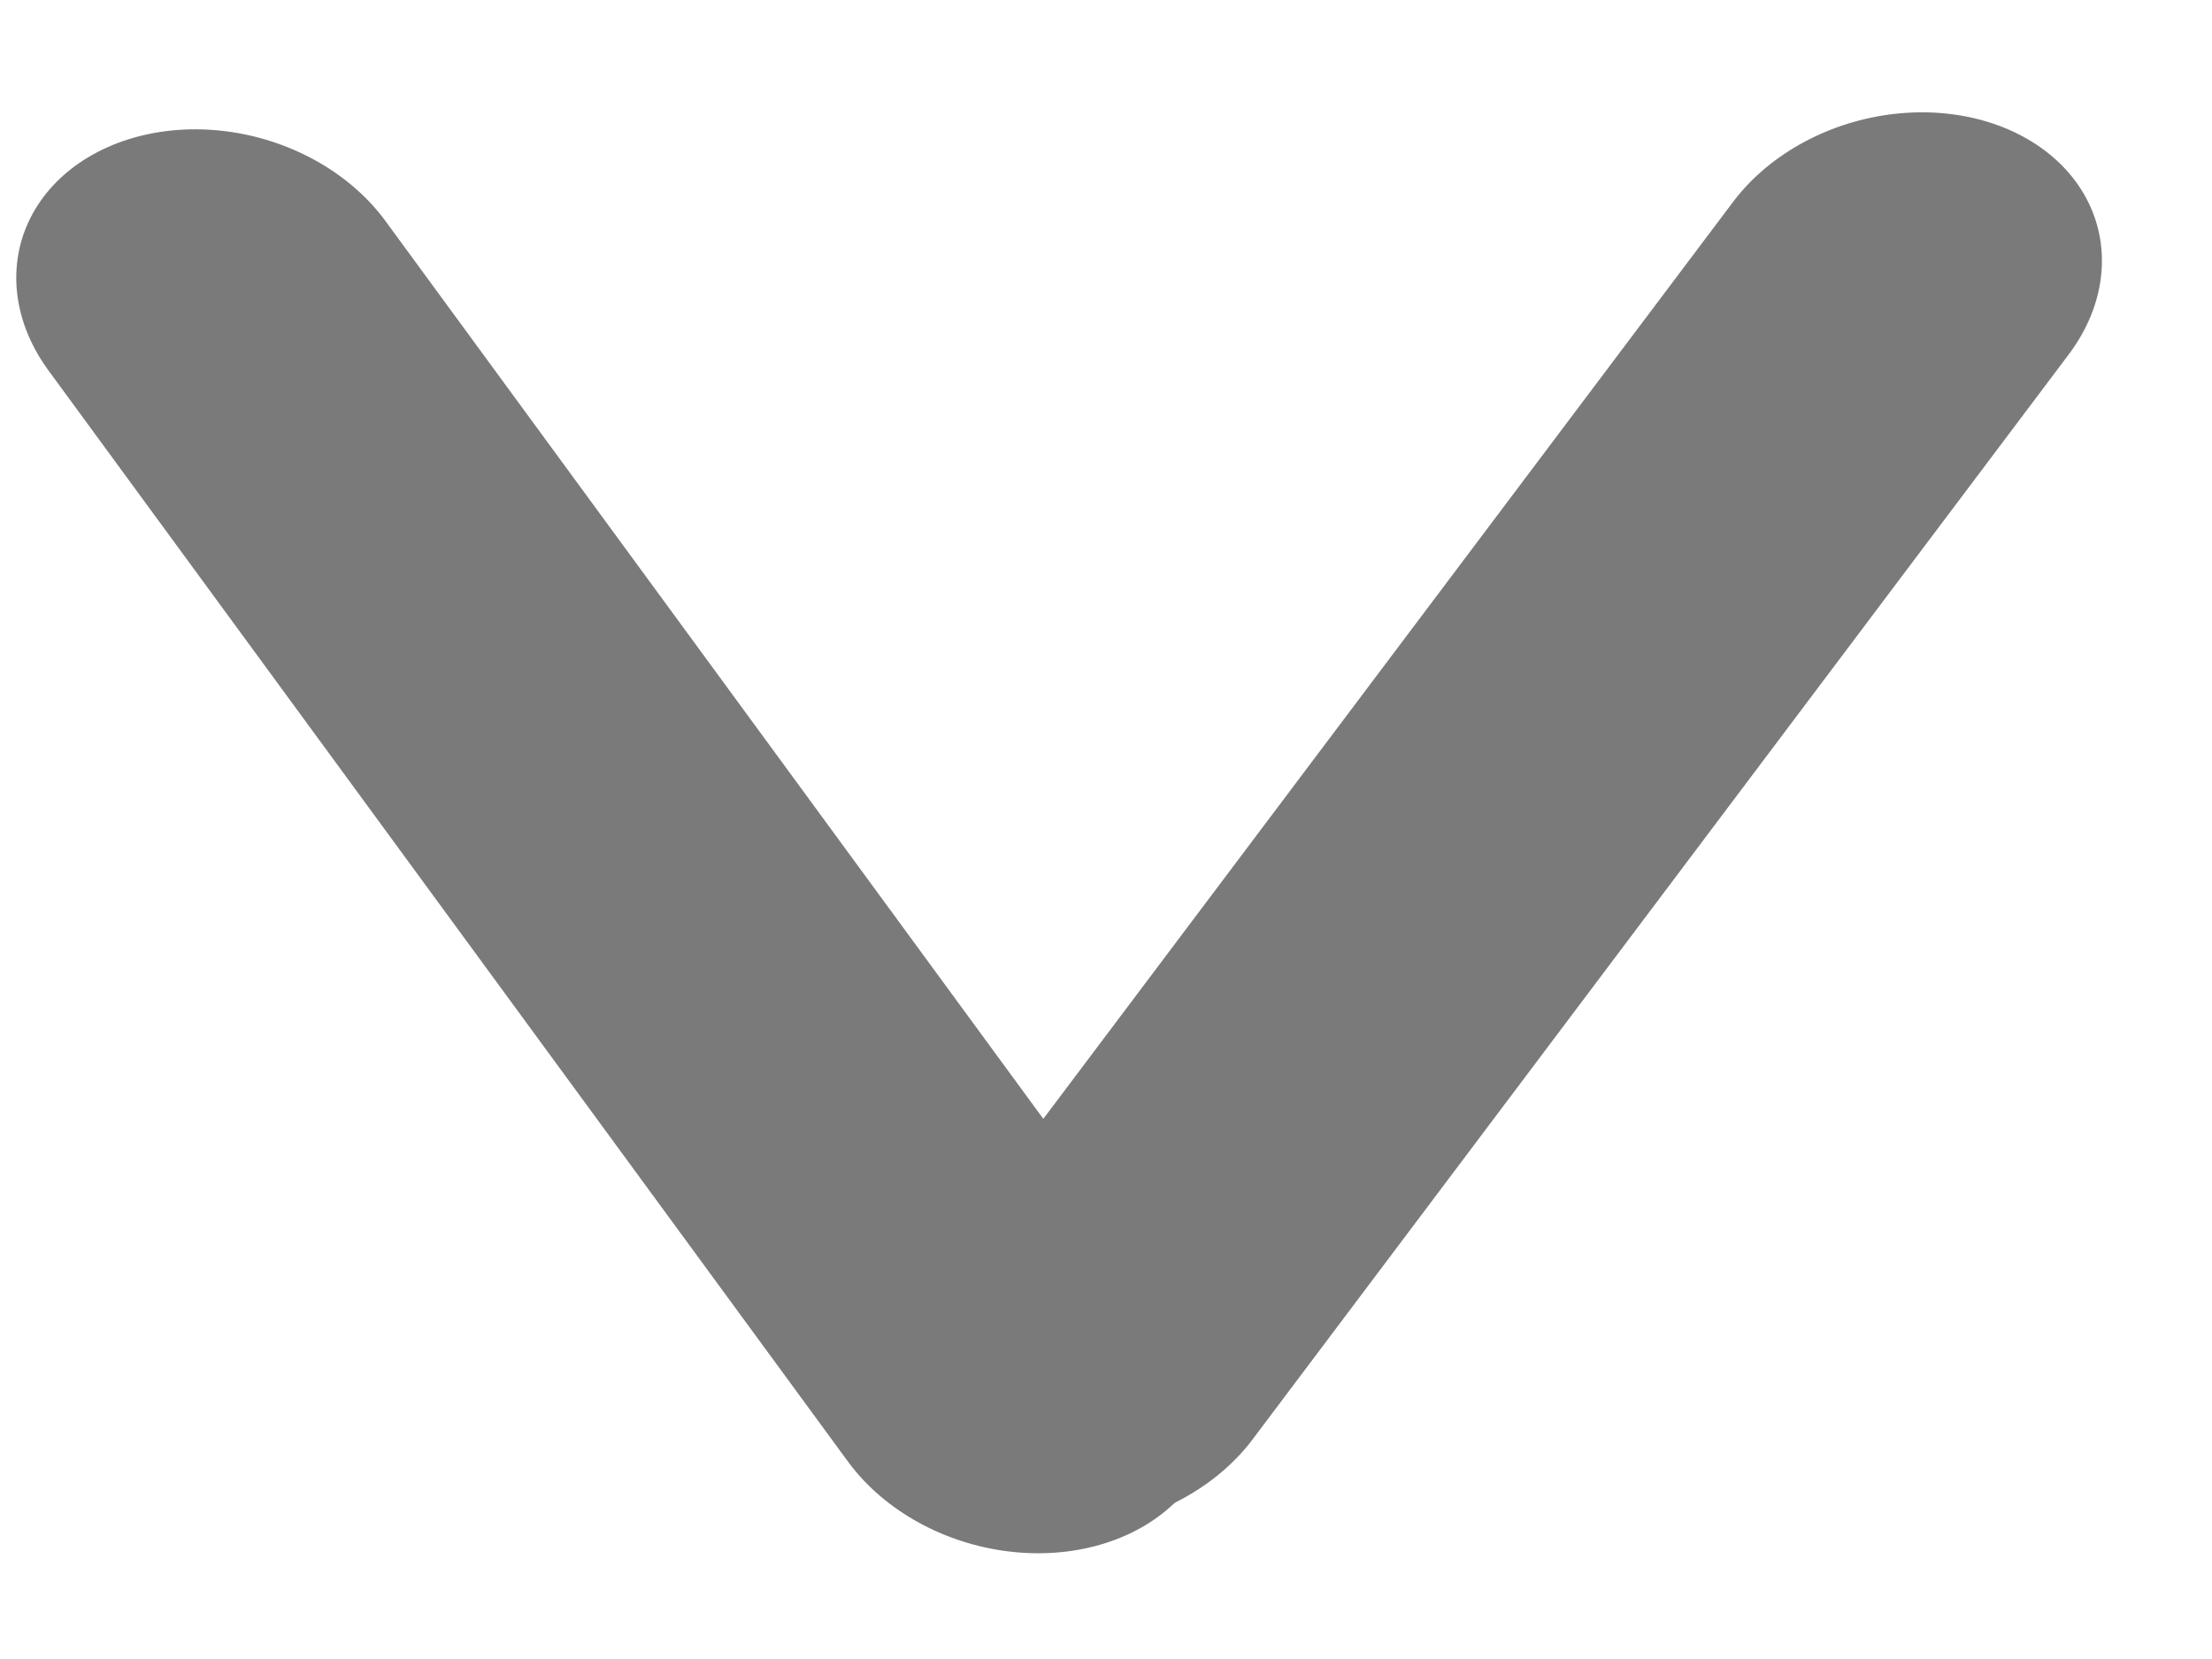
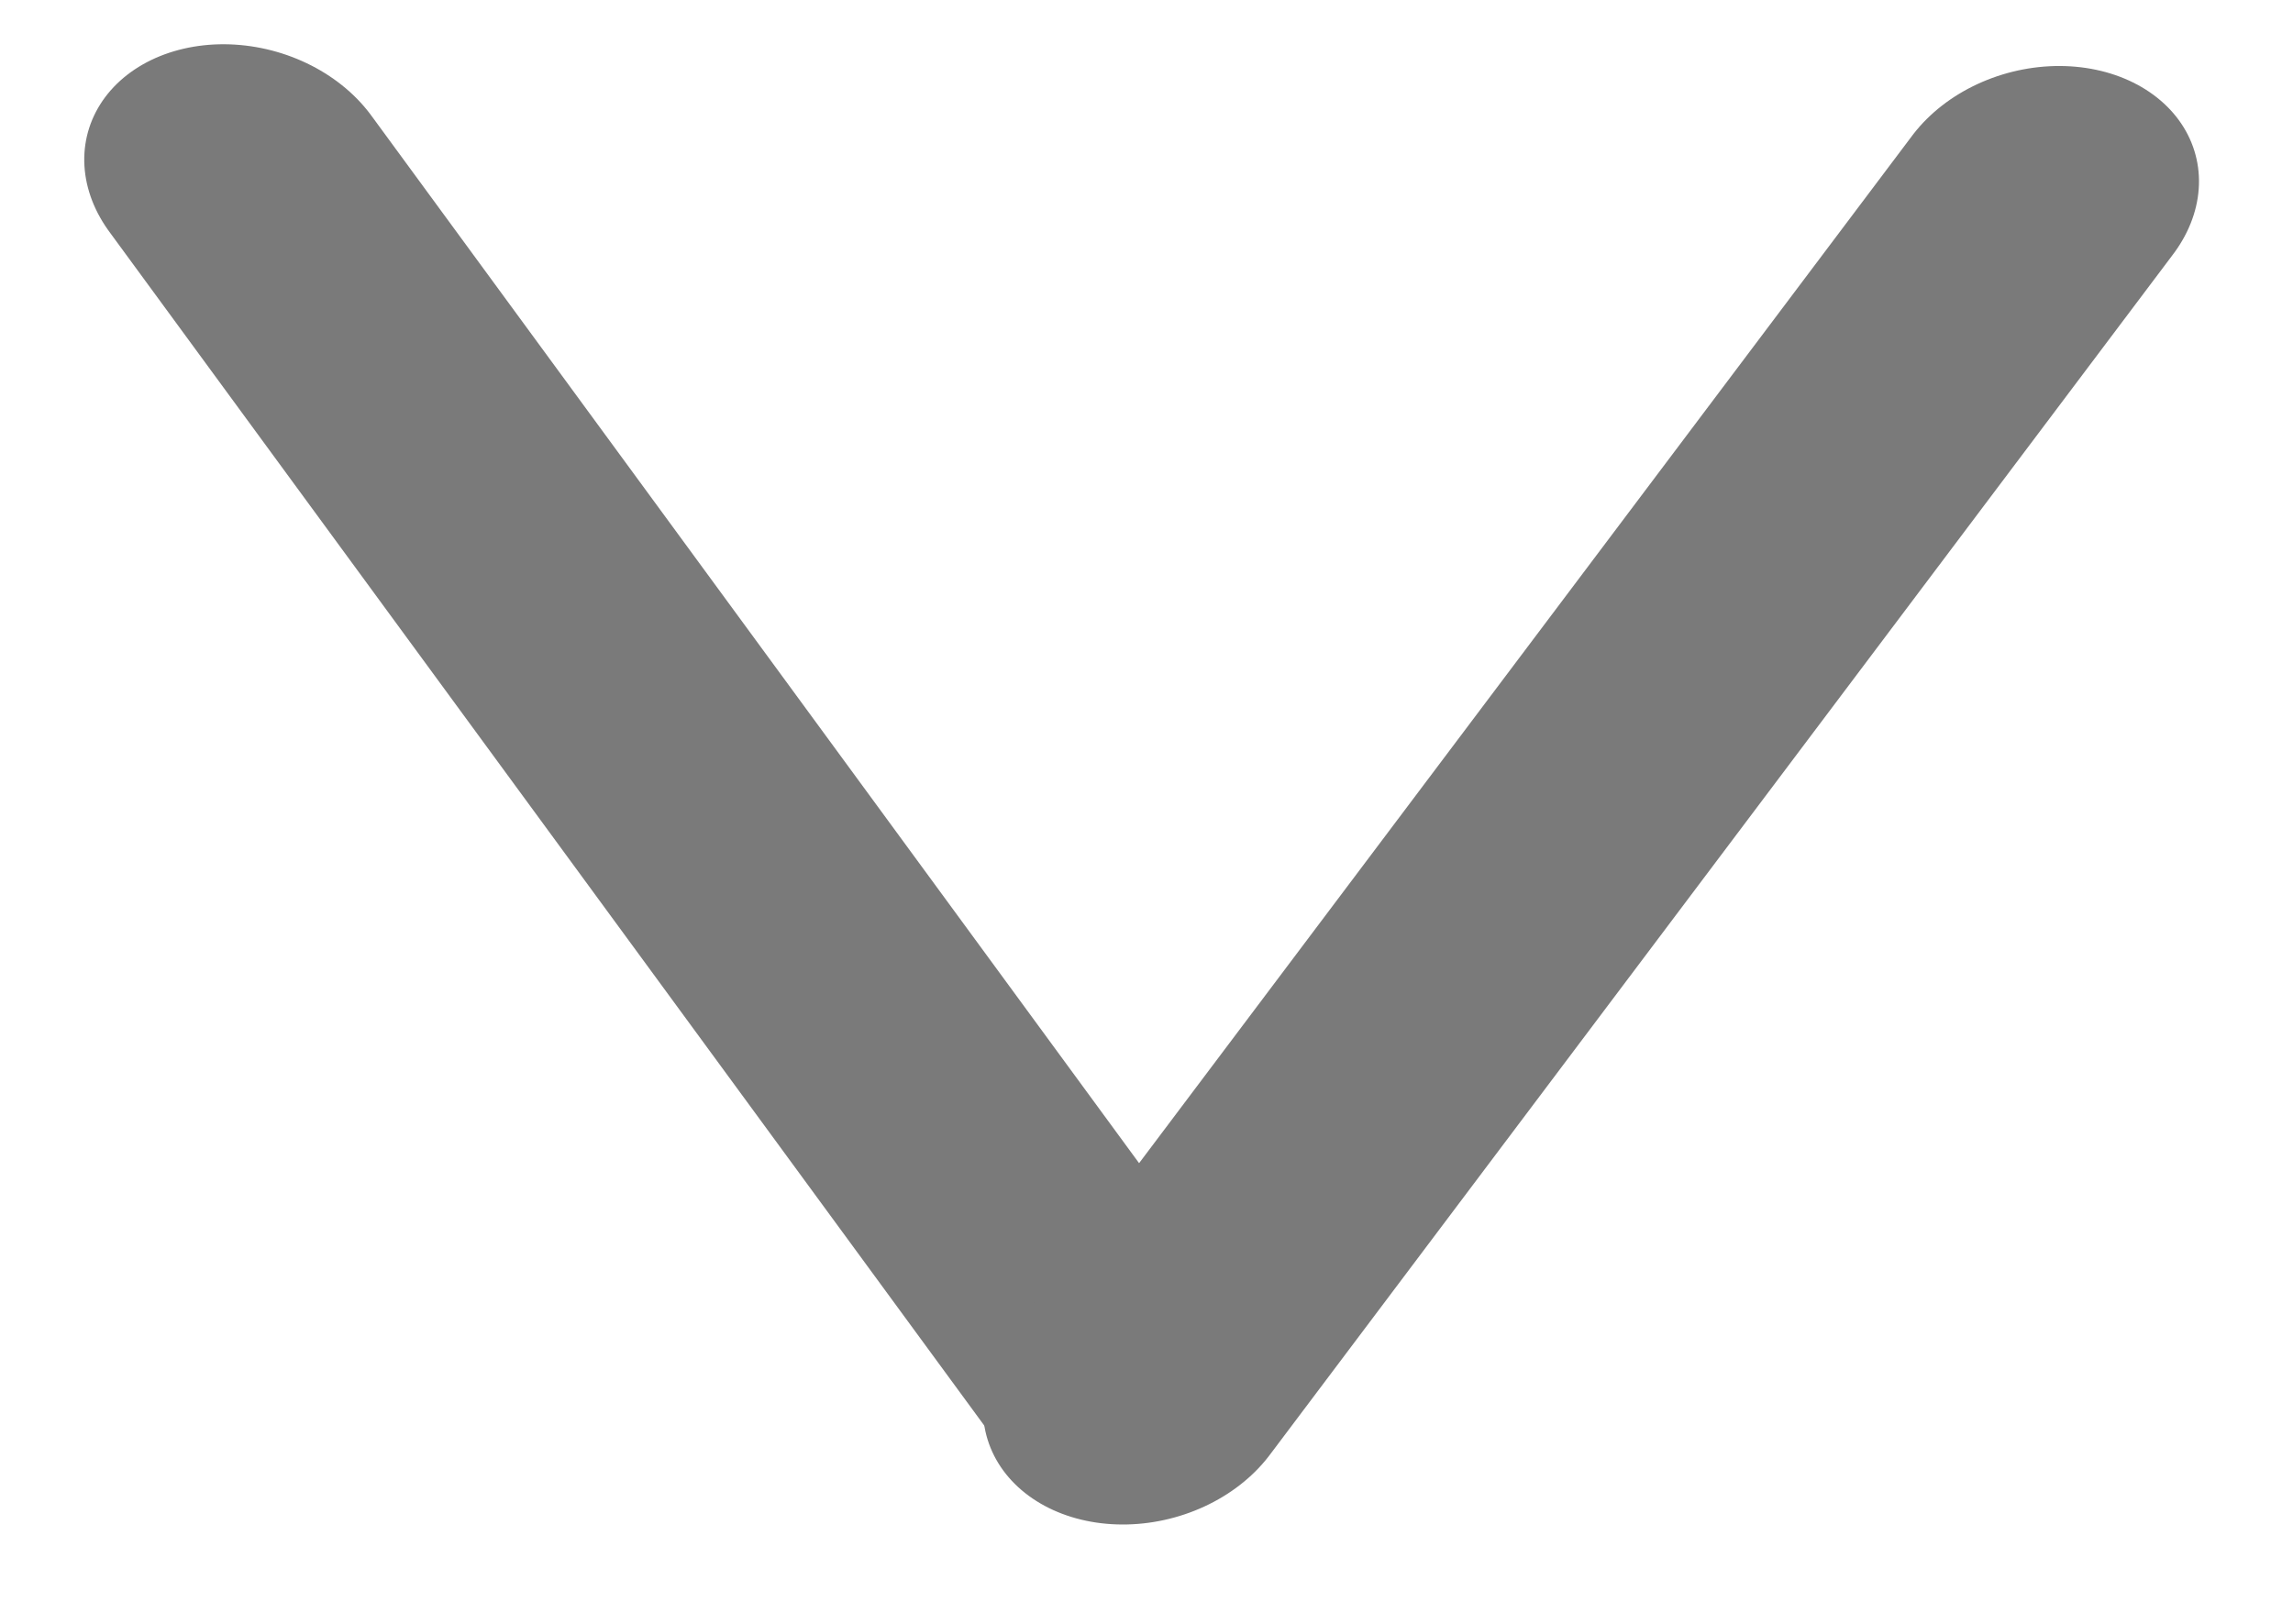
- <svg xmlns="http://www.w3.org/2000/svg" width="24" height="18" viewBox="0 0 24 18" fill="none">
-   <line x1="2" y1="-2" x2="16.677" y2="-2" transform="matrix(-0.591046 -0.806638 0.914271 -0.405103 14.0391 15.8504)" stroke="#7A7A7A" stroke-width="4" stroke-linecap="round" />
-   <line x1="2" y1="-2" x2="16.728" y2="-2" transform="matrix(0.60114 -0.799144 0.910251 0.414057 12.3887 17.2149)" stroke="#7A7A7A" stroke-width="4" stroke-linecap="round" />
+ <svg xmlns="http://www.w3.org/2000/svg" width="24" height="17" viewBox="0 0 24 17" fill="none">
+   <line x1="1.5" y1="-1.5" x2="17.177" y2="-1.5" transform="matrix(-0.591046 -0.806638 0.914271 -0.405103 14.0386 15.0652)" stroke="#7A7A7A" stroke-width="3" stroke-linecap="round" />
+   <line x1="1.5" y1="-1.5" x2="17.228" y2="-1.5" transform="matrix(0.60114 -0.799144 0.910251 0.414057 12.3887 16.4297)" stroke="#7A7A7A" stroke-width="3" stroke-linecap="round" />
</svg>
